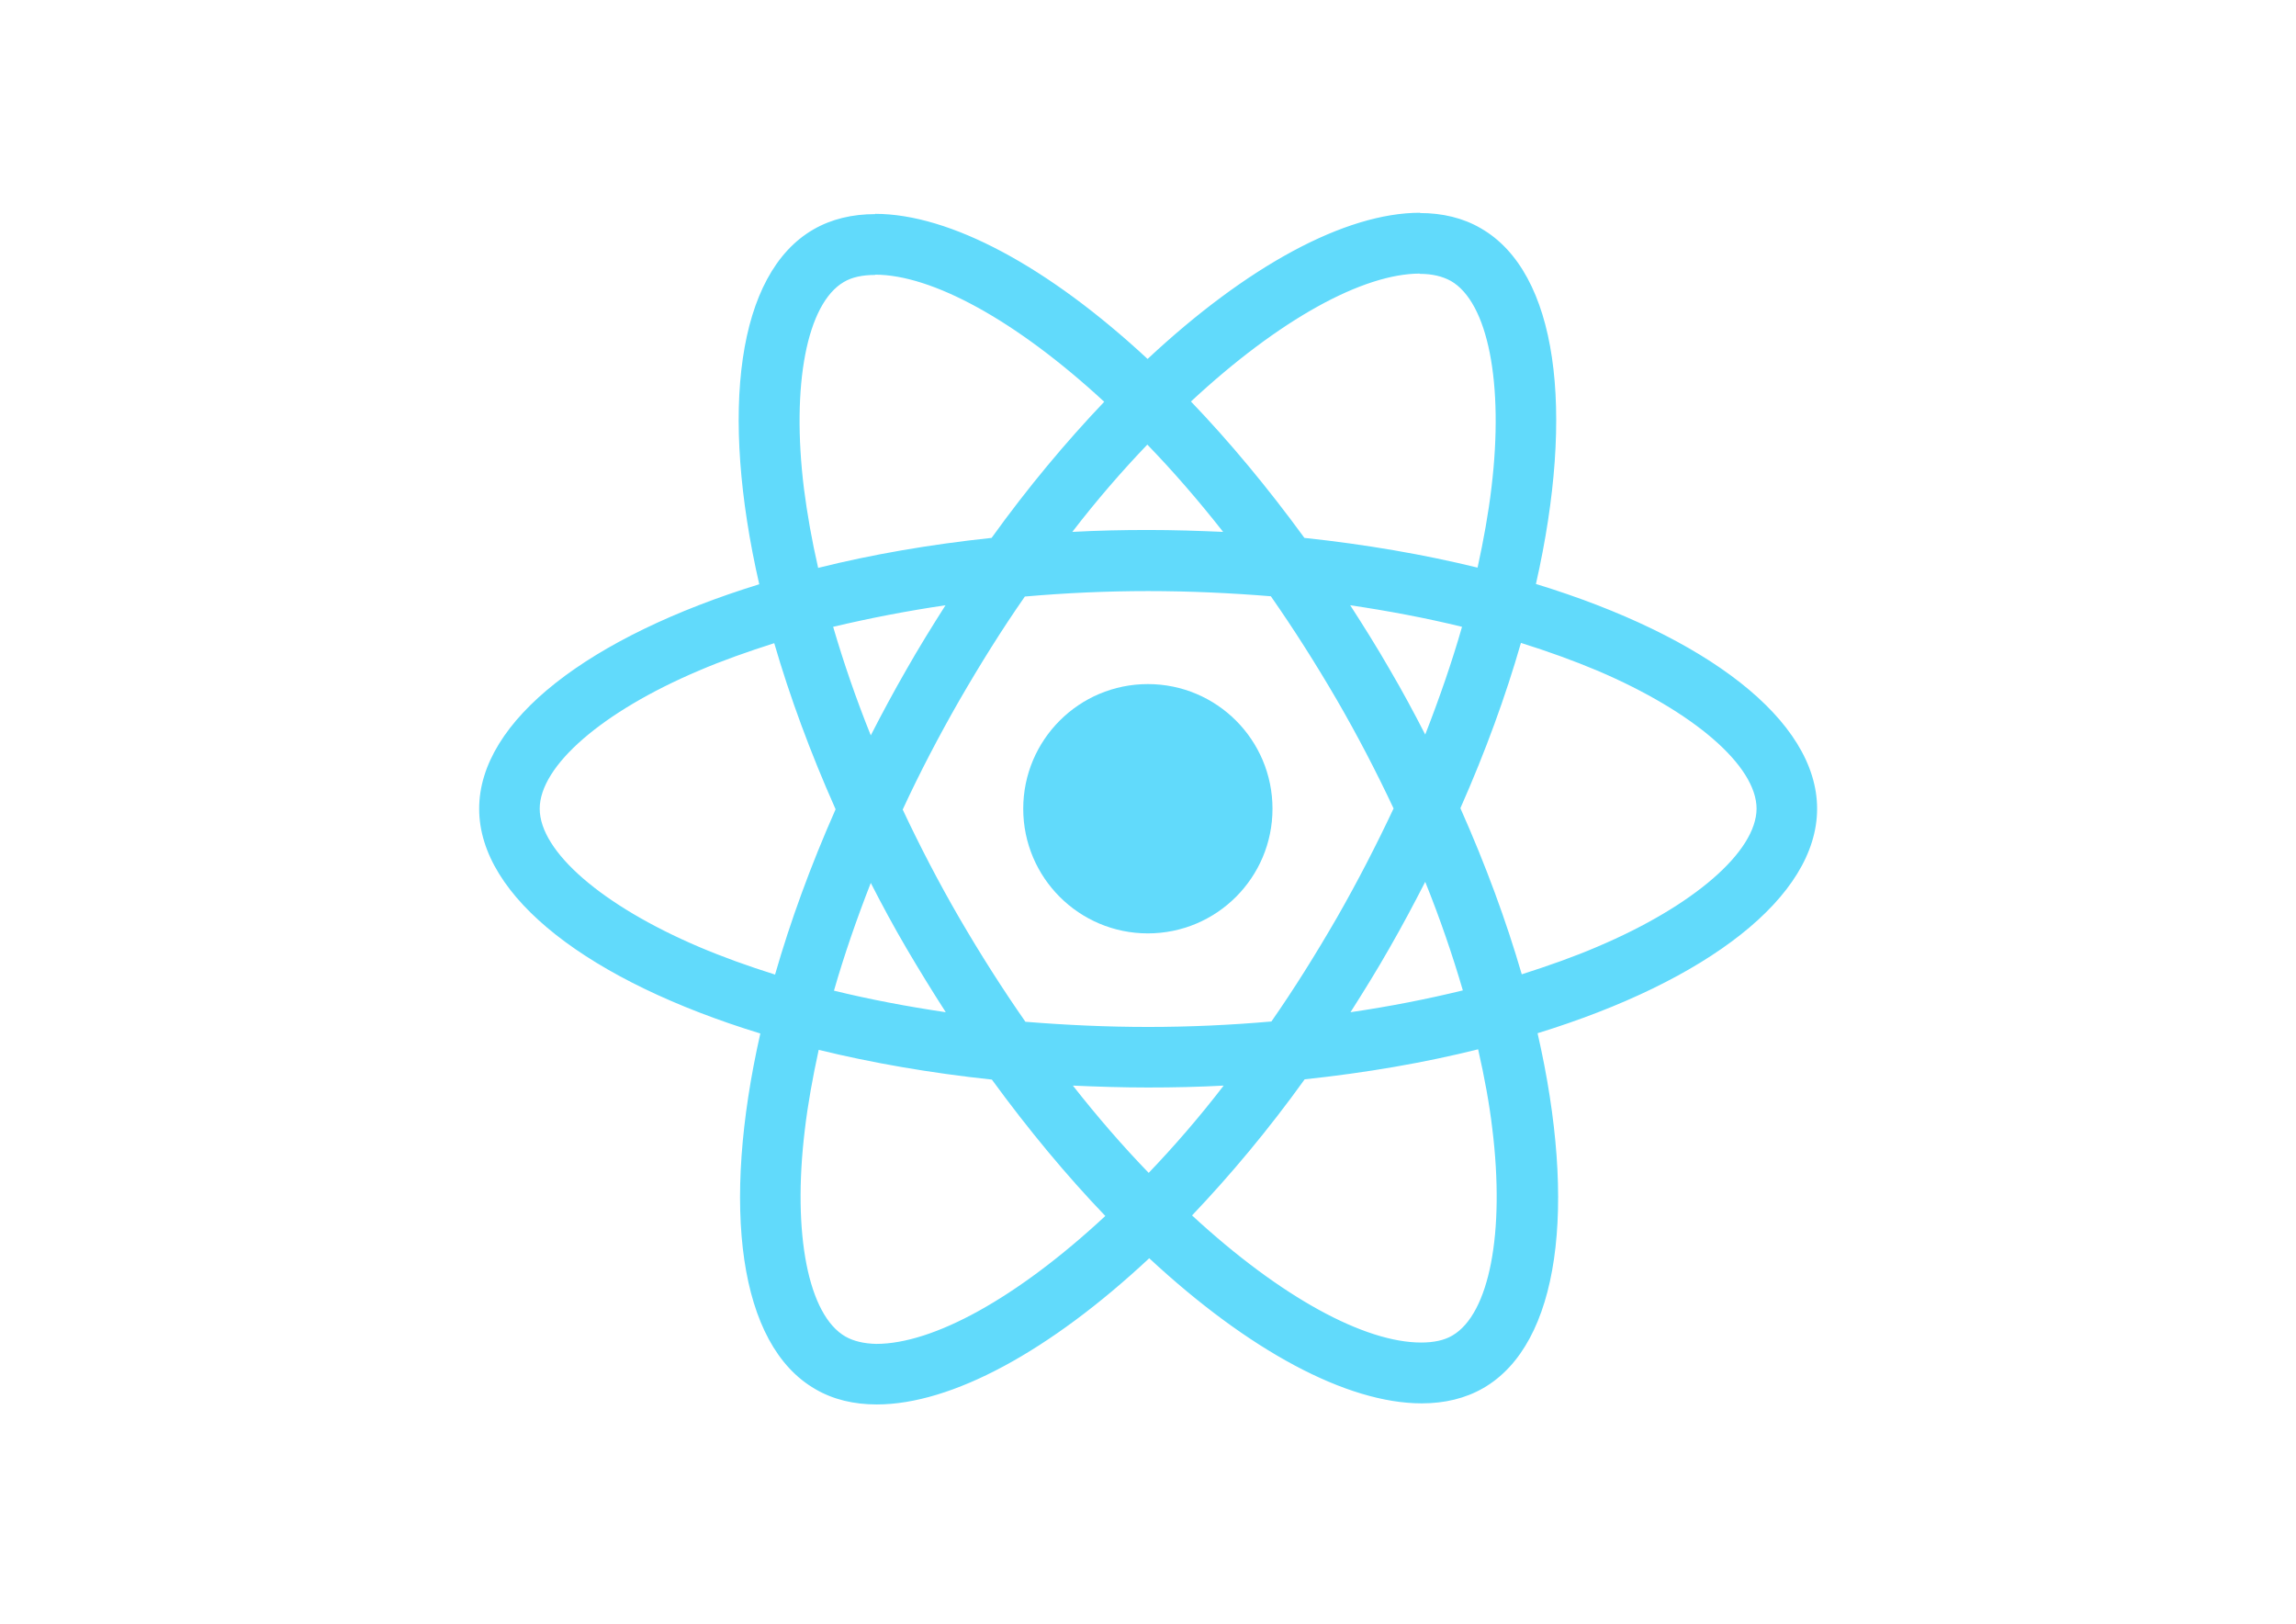
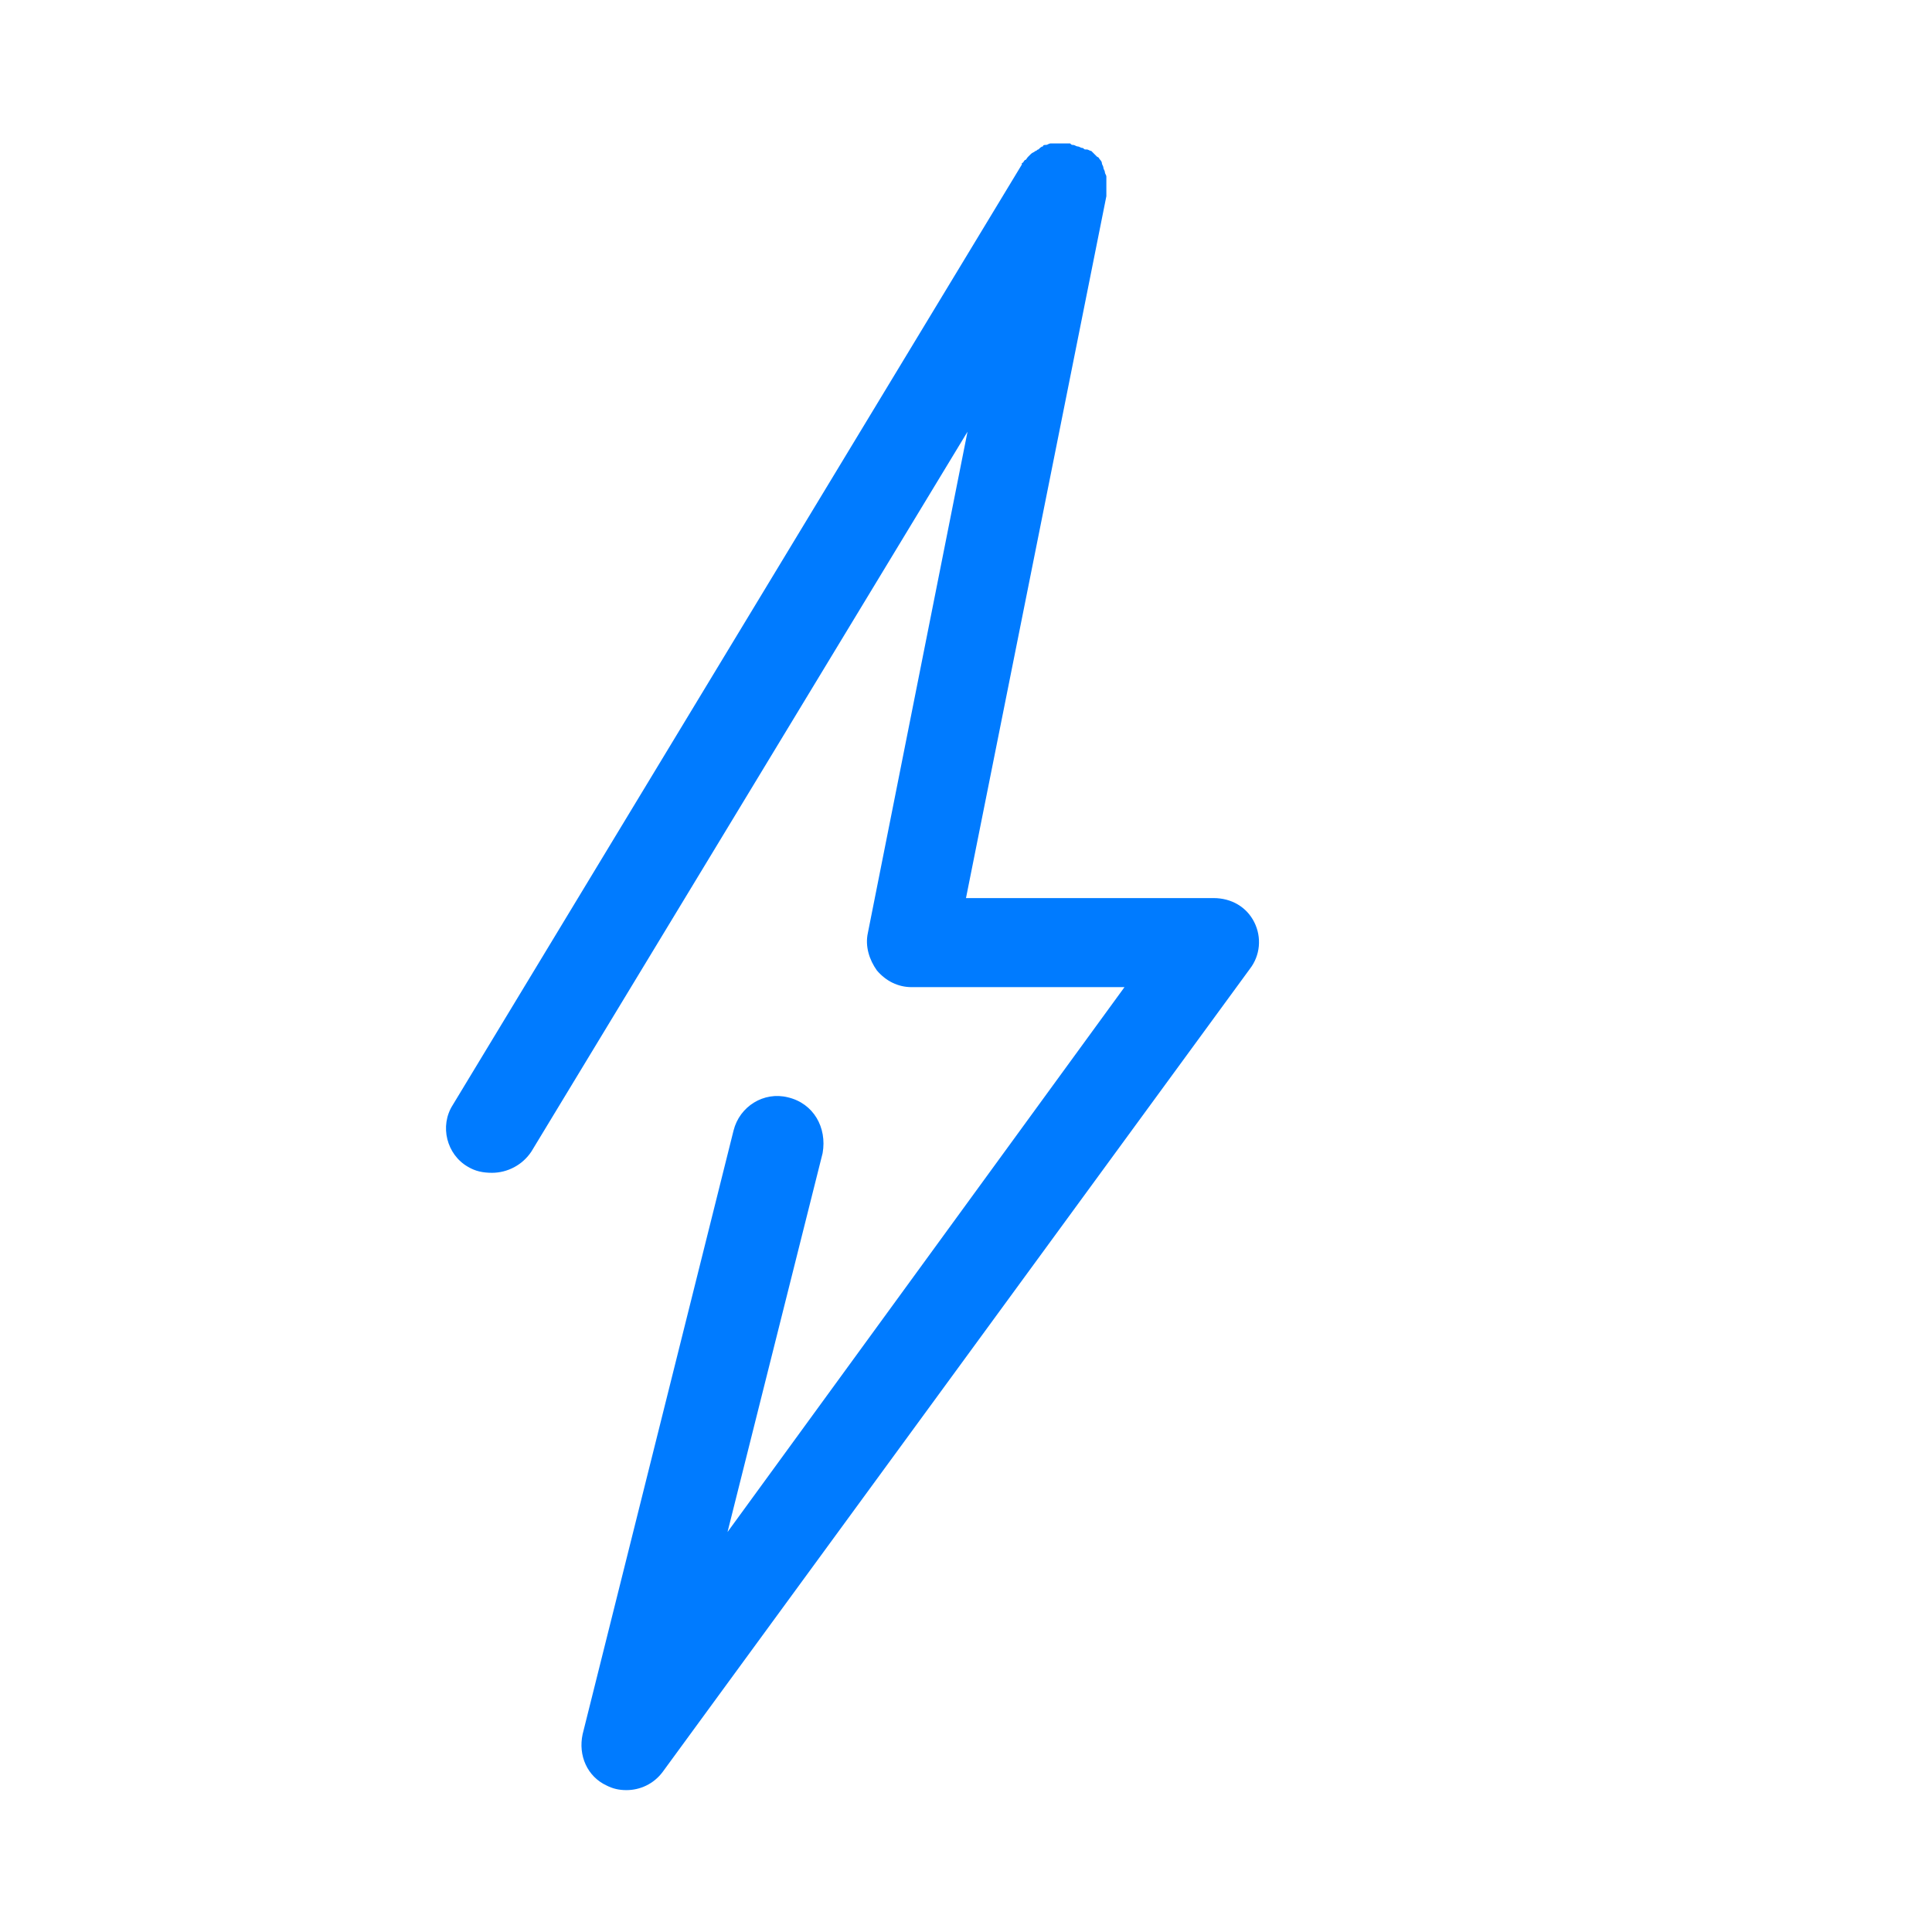
- <svg xmlns="http://www.w3.org/2000/svg" viewBox="0 0 841.9 595.3">
-   <g fill="#61DAFB">
-     <path d="M666.3 296.5c0-32.5-40.7-63.3-103.1-82.4 14.4-63.6 8-114.2-20.2-130.4-6.5-3.8-14.1-5.6-22.4-5.6v22.3c4.6 0 8.3.9 11.4 2.6 13.6 7.8 19.5 37.5 14.9 75.7-1.1 9.4-2.9 19.3-5.1 29.4-19.6-4.8-41-8.5-63.5-10.9-13.5-18.5-27.5-35.3-41.6-50 32.6-30.3 63.2-46.9 84-46.9V78c-27.5 0-63.5 19.6-99.9 53.6-36.4-33.8-72.4-53.2-99.9-53.2v22.3c20.7 0 51.4 16.5 84 46.6-14 14.7-28 31.4-41.3 49.9-22.6 2.4-44 6.1-63.6 11-2.3-10-4-19.7-5.2-29-4.7-38.2 1.1-67.9 14.6-75.8 3-1.8 6.9-2.6 11.5-2.6V78.5c-8.4 0-16 1.8-22.6 5.6-28.1 16.2-34.4 66.7-19.9 130.1-62.2 19.2-102.7 49.9-102.7 82.3 0 32.5 40.7 63.3 103.1 82.4-14.4 63.6-8 114.2 20.2 130.4 6.5 3.8 14.1 5.6 22.5 5.6 27.5 0 63.5-19.6 99.9-53.6 36.4 33.8 72.4 53.2 99.9 53.2 8.4 0 16-1.8 22.6-5.6 28.1-16.2 34.4-66.7 19.9-130.1 62-19.1 102.5-49.9 102.5-82.3zm-130.2-66.7c-3.7 12.9-8.3 26.2-13.5 39.5-4.1-8-8.4-16-13.1-24-4.6-8-9.5-15.8-14.4-23.4 14.2 2.1 27.9 4.7 41 7.9zm-45.8 106.5c-7.8 13.5-15.8 26.3-24.1 38.2-14.9 1.3-30 2-45.2 2-15.1 0-30.2-.7-45-1.9-8.3-11.9-16.4-24.6-24.2-38-7.6-13.1-14.5-26.4-20.8-39.8 6.2-13.4 13.2-26.8 20.7-39.9 7.8-13.5 15.8-26.3 24.1-38.2 14.9-1.3 30-2 45.2-2 15.1 0 30.2.7 45 1.9 8.3 11.9 16.4 24.6 24.2 38 7.6 13.1 14.5 26.4 20.8 39.8-6.3 13.4-13.2 26.8-20.7 39.9zm32.3-13c5.4 13.4 10 26.8 13.8 39.8-13.1 3.2-26.9 5.9-41.2 8 4.9-7.7 9.8-15.6 14.4-23.7 4.6-8 8.9-16.1 13-24.1zM421.2 430c-9.3-9.6-18.6-20.3-27.8-32 9 .4 18.2.7 27.5.7 9.4 0 18.7-.2 27.8-.7-9 11.7-18.3 22.4-27.5 32zm-74.4-58.9c-14.2-2.1-27.9-4.7-41-7.9 3.7-12.9 8.3-26.2 13.5-39.5 4.1 8 8.4 16 13.1 24 4.7 8 9.5 15.8 14.4 23.4zM420.7 163c9.3 9.6 18.6 20.3 27.8 32-9-.4-18.2-.7-27.5-.7-9.4 0-18.7.2-27.8.7 9-11.7 18.3-22.4 27.5-32zm-74 58.9c-4.9 7.7-9.8 15.6-14.4 23.7-4.6 8-8.9 16-13 24-5.4-13.4-10-26.8-13.8-39.8 13.1-3.1 26.9-5.8 41.2-7.9zm-90.5 125.2c-35.4-15.1-58.3-34.9-58.3-50.6 0-15.7 22.9-35.6 58.3-50.6 8.6-3.7 18-7 27.7-10.1 5.7 19.6 13.2 40 22.5 60.9-9.2 20.8-16.6 41.1-22.2 60.6-9.9-3.1-19.3-6.5-28-10.2zM310 490c-13.6-7.8-19.5-37.5-14.9-75.7 1.1-9.4 2.9-19.3 5.1-29.4 19.6 4.8 41 8.5 63.5 10.9 13.5 18.5 27.5 35.3 41.6 50-32.6 30.3-63.2 46.9-84 46.9-4.5-.1-8.3-1-11.3-2.7zm237.2-76.2c4.7 38.2-1.1 67.9-14.6 75.8-3 1.8-6.9 2.6-11.5 2.6-20.7 0-51.4-16.5-84-46.6 14-14.7 28-31.4 41.3-49.9 22.6-2.4 44-6.1 63.6-11 2.3 10.1 4.1 19.8 5.2 29.1zm38.5-66.7c-8.6 3.7-18 7-27.7 10.1-5.7-19.6-13.2-40-22.5-60.9 9.2-20.8 16.6-41.1 22.2-60.6 9.9 3.1 19.3 6.5 28.1 10.2 35.4 15.1 58.3 34.9 58.3 50.6-.1 15.7-23 35.6-58.4 50.6zM320.8 78.4z" />
-     <circle cx="420.9" cy="296.5" r="45.7" />
-     <path d="M520.5 78.1z" />
+ <svg xmlns="http://www.w3.org/2000/svg" x="0px" y="0px" width="64" height="64" viewBox="0 0 172 172" style=" fill:#000000;">
+   <g fill="none" fill-rule="nonzero" stroke="none" stroke-width="1" stroke-linecap="butt" stroke-linejoin="miter" stroke-miterlimit="10" stroke-dasharray="" stroke-dashoffset="0" font-family="none" font-weight="none" font-size="none" text-anchor="none" style="mix-blend-mode: normal">
+     <path d="M0,172v-172h172v172z" fill="none" />
+     <g fill="#007bff">
+       <path d="M70.144,97.691c-2.15,-0.537 -4.3,0.806 -4.838,2.956l-13.438,53.75c-0.403,1.881 0.403,3.763 2.15,4.569c0.537,0.269 1.075,0.403 1.747,0.403c1.209,0 2.419,-0.537 3.225,-1.613l52.272,-71.487c0.941,-1.209 1.075,-2.822 0.403,-4.166c-0.672,-1.344 -2.016,-2.15 -3.628,-2.15h-22.038l12.497,-62.484c0,0 0,0 0,-0.134c0,-0.134 0,-0.269 0,-0.537c0,-0.134 0,-0.269 0,-0.269c0,-0.134 0,-0.269 0,-0.403c0,-0.134 0,-0.269 0,-0.403c0,-0.134 -0.134,-0.269 -0.134,-0.403c0,-0.134 -0.134,-0.269 -0.134,-0.403c0,-0.134 -0.134,-0.269 -0.134,-0.403c0,-0.134 -0.134,-0.269 -0.134,-0.269c-0.134,-0.134 -0.134,-0.269 -0.269,-0.269c-0.134,-0.134 -0.134,-0.134 -0.269,-0.269c-0.134,-0.134 -0.134,-0.134 -0.269,-0.269c-0.134,0 -0.269,-0.134 -0.403,-0.134c0,0 0,0 -0.134,0c-0.134,0 -0.134,-0.134 -0.269,-0.134c-0.134,0 -0.269,-0.134 -0.403,-0.134c-0.134,0 -0.269,-0.134 -0.403,-0.134c-0.134,0 -0.134,0 -0.269,-0.134c0,0 0,0 -0.134,0c-0.134,0 -0.269,0 -0.403,0c-0.134,0 -0.269,0 -0.403,0c-0.134,0 -0.269,0 -0.403,0c-0.134,0 -0.269,0 -0.403,0c-0.134,0 -0.269,0.134 -0.403,0.134c-0.134,0 -0.269,0 -0.269,0.134c-0.134,0 -0.269,0.134 -0.403,0.269c-0.134,0 -0.134,0.134 -0.269,0.134c-0.134,0.134 -0.269,0.134 -0.403,0.269c-0.134,0.134 -0.134,0.134 -0.269,0.269c-0.134,0.134 -0.134,0.269 -0.269,0.269c-0.134,0.134 -0.134,0.269 -0.269,0.269c0,0 0,0 0,0.134l-50.659,83.716c-1.209,1.881 -0.537,4.434 1.344,5.509c0.672,0.403 1.344,0.537 2.15,0.537c1.344,0 2.688,-0.672 3.494,-1.881l38.834,-64.097l-8.869,44.612c-0.269,1.209 0.134,2.419 0.806,3.359c0.806,0.941 1.881,1.478 3.091,1.478h18.947l-35.341,48.509l8.466,-33.728c0.403,-2.284 -0.806,-4.434 -3.091,-4.972z" />
+     </g>
  </g>
</svg>
